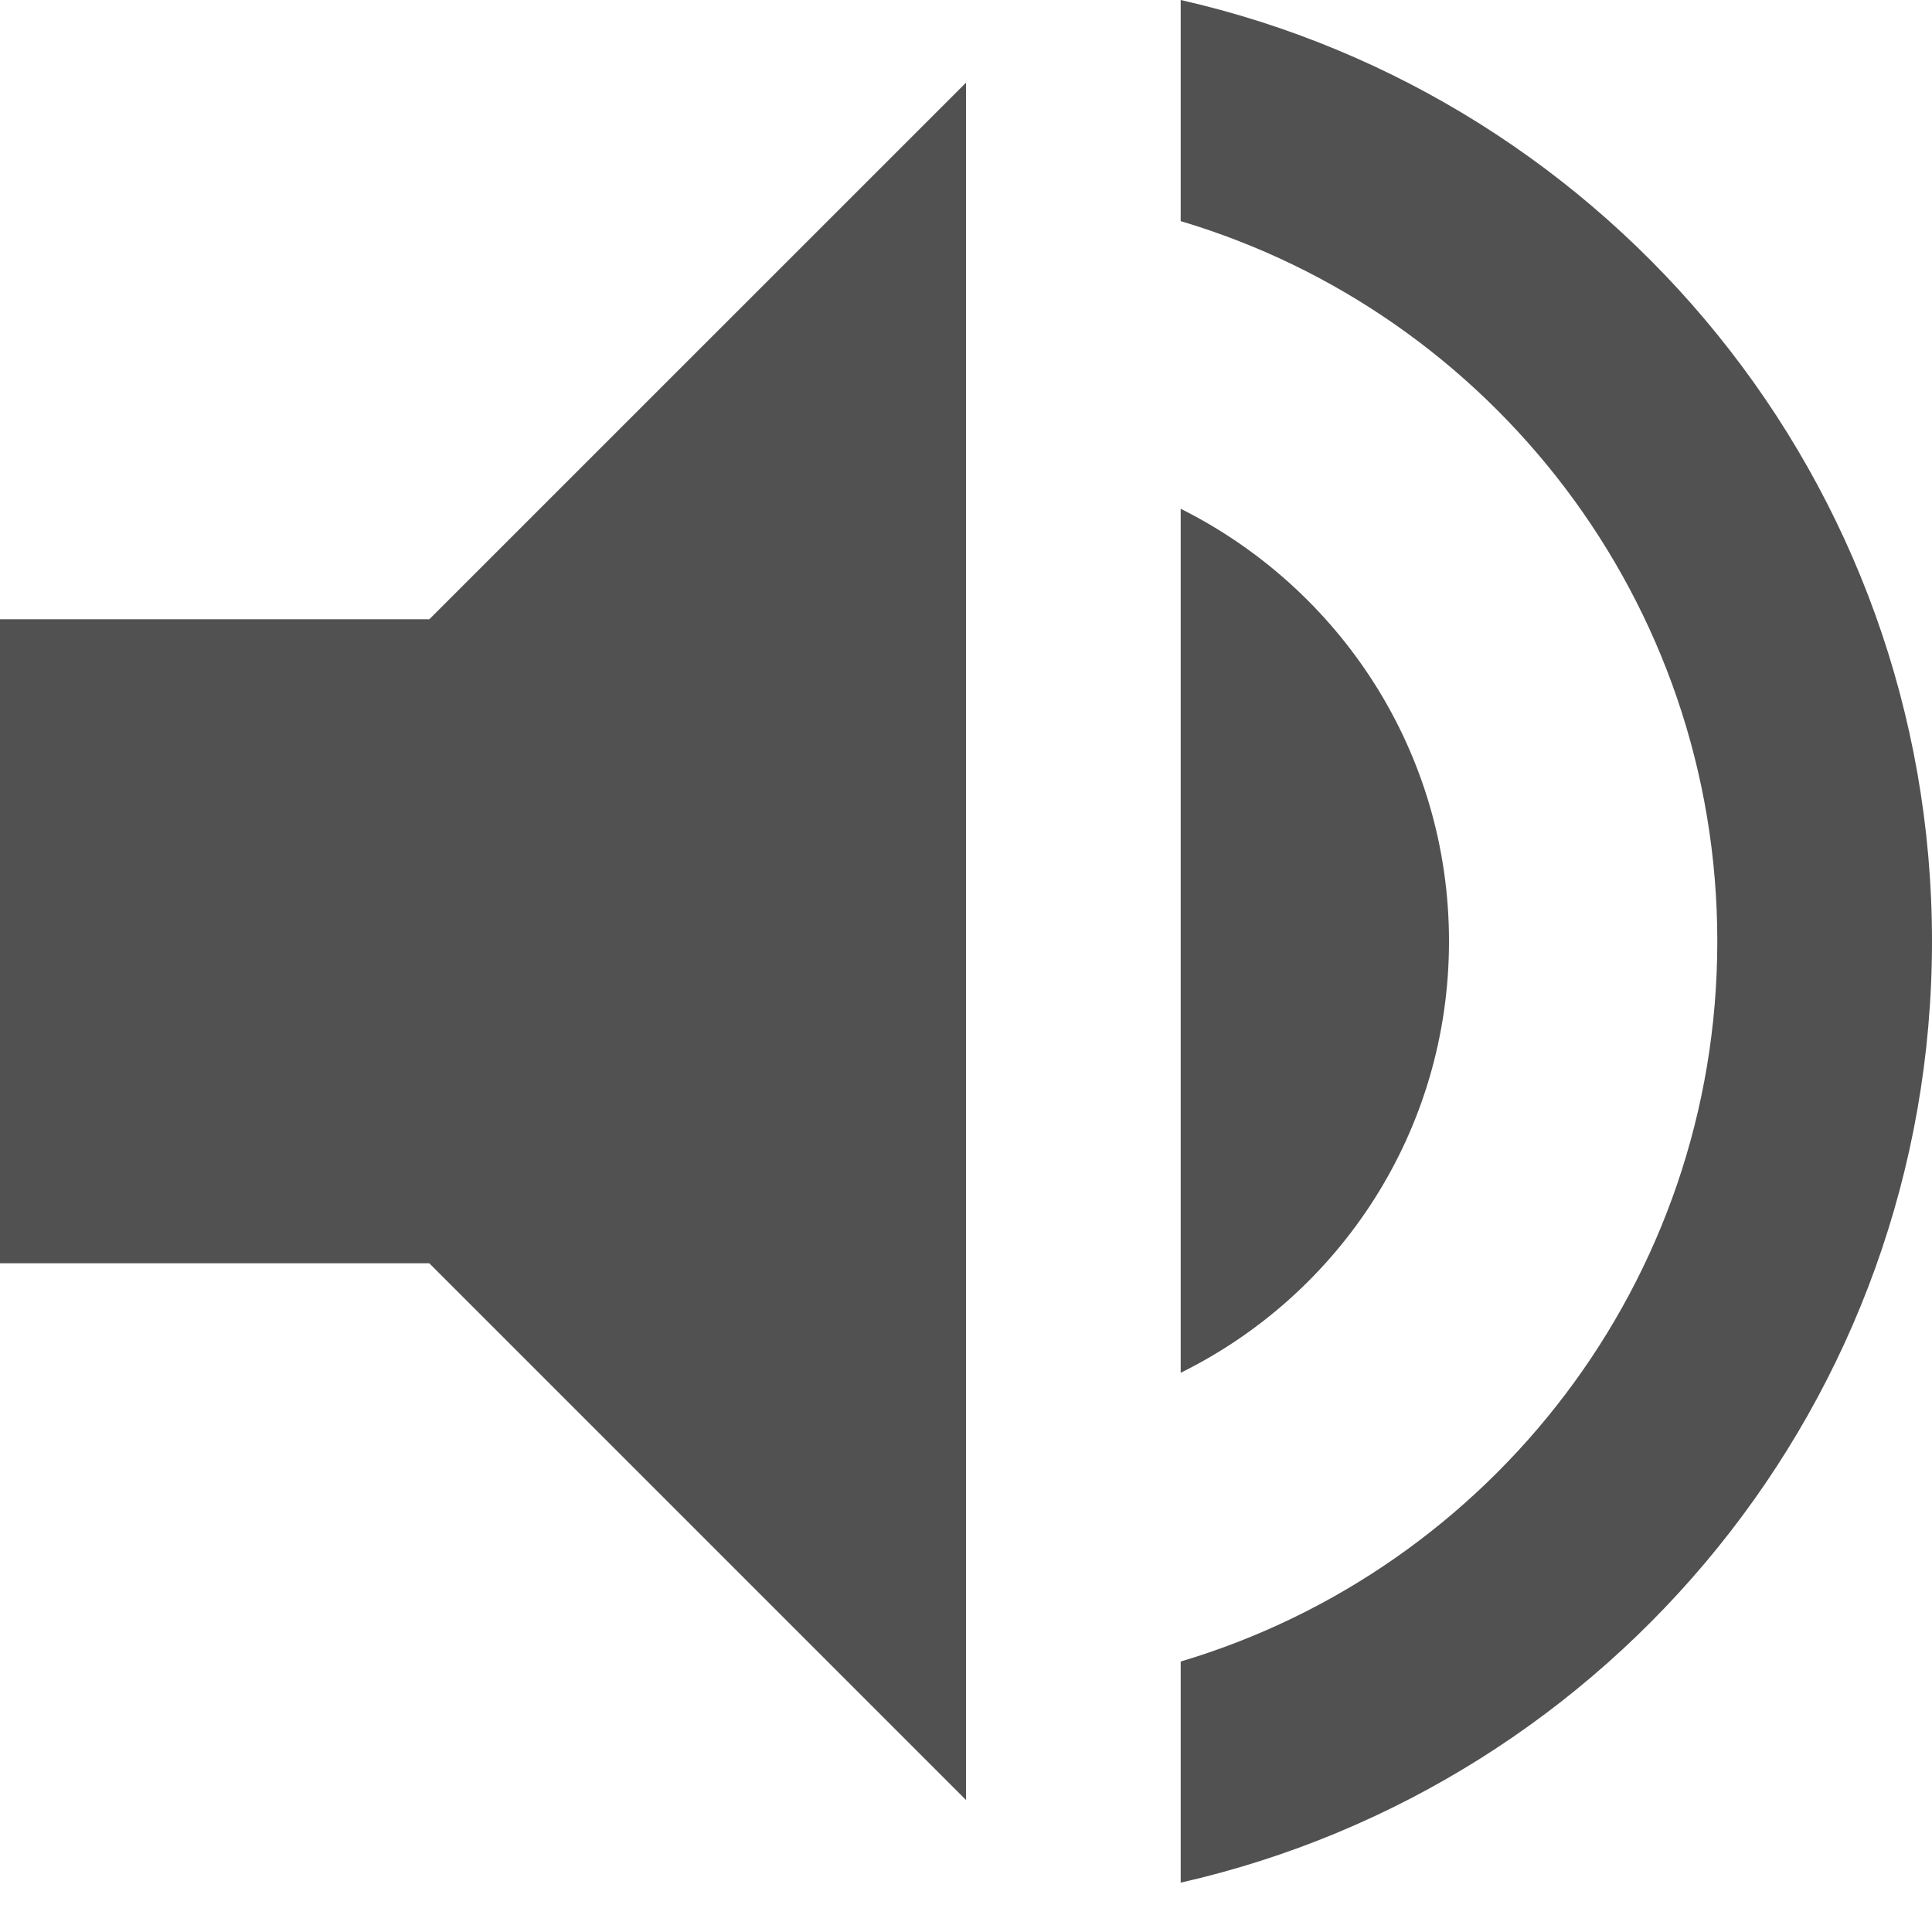
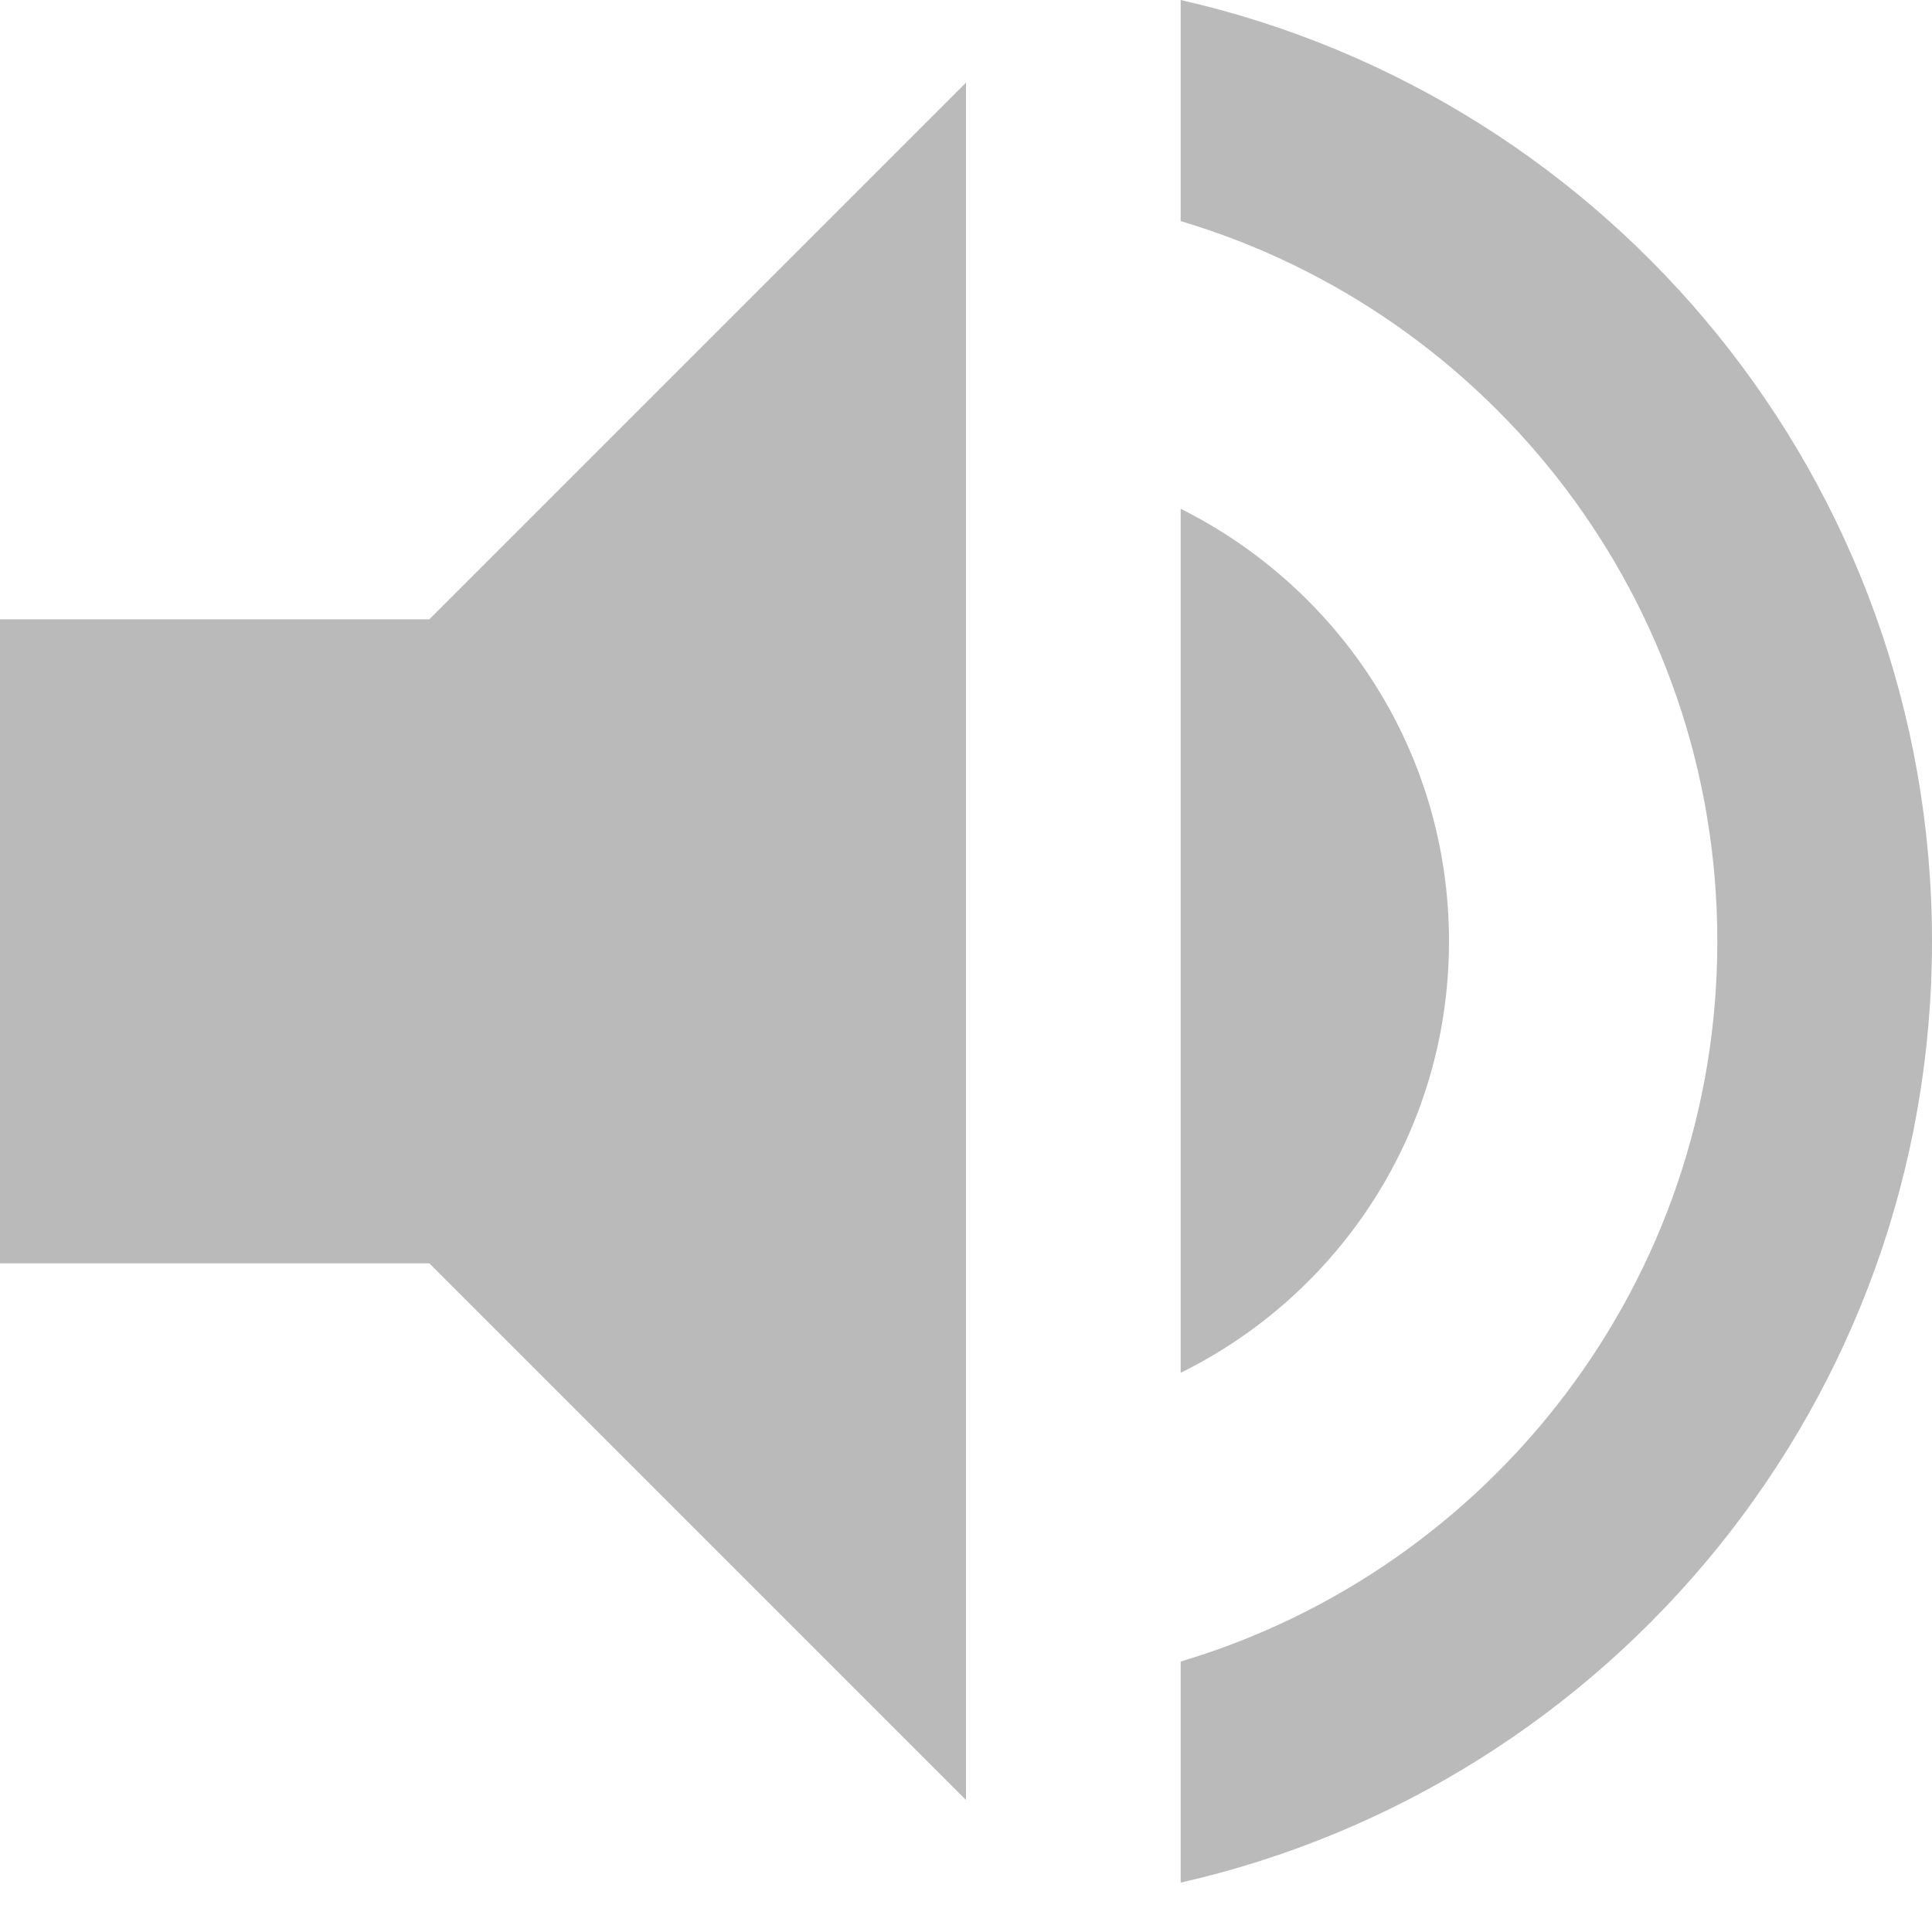
- <svg xmlns="http://www.w3.org/2000/svg" width="24" height="24" viewBox="0 0 24 24" fill="none">
-   <path d="M0 7.693V15.693H5.333L12 22.36V1.027L5.333 7.693H0ZM18 11.693C18 9.333 16.64 7.307 14.667 6.32V17.053C16.64 16.08 18 14.053 18 11.693ZM14.667 0V2.747C18.52 3.893 21.333 7.467 21.333 11.693C21.333 15.92 18.52 19.493 14.667 20.64V23.387C20.013 22.173 24 17.4 24 11.693C24 5.987 20.013 1.213 14.667 0Z" fill="#515151" />
+ <svg xmlns="http://www.w3.org/2000/svg" width="18" height="18" viewBox="0 0 18 18" fill="none">
+   <path d="M0 5.77V11.77H4L9 16.77V0.77L4 5.77H0ZM13.5 8.77C13.5 7 12.48 5.48 11 4.74V12.79C12.48 12.06 13.5 10.54 13.5 8.77ZM11 0V2.06C13.89 2.92 16 5.6 16 8.77C16 11.94 13.89 14.62 11 15.48V17.54C15.01 16.63 18 13.05 18 8.77C18 4.49 15.01 0.91 11 0Z" fill="#BABABA" />
</svg>
